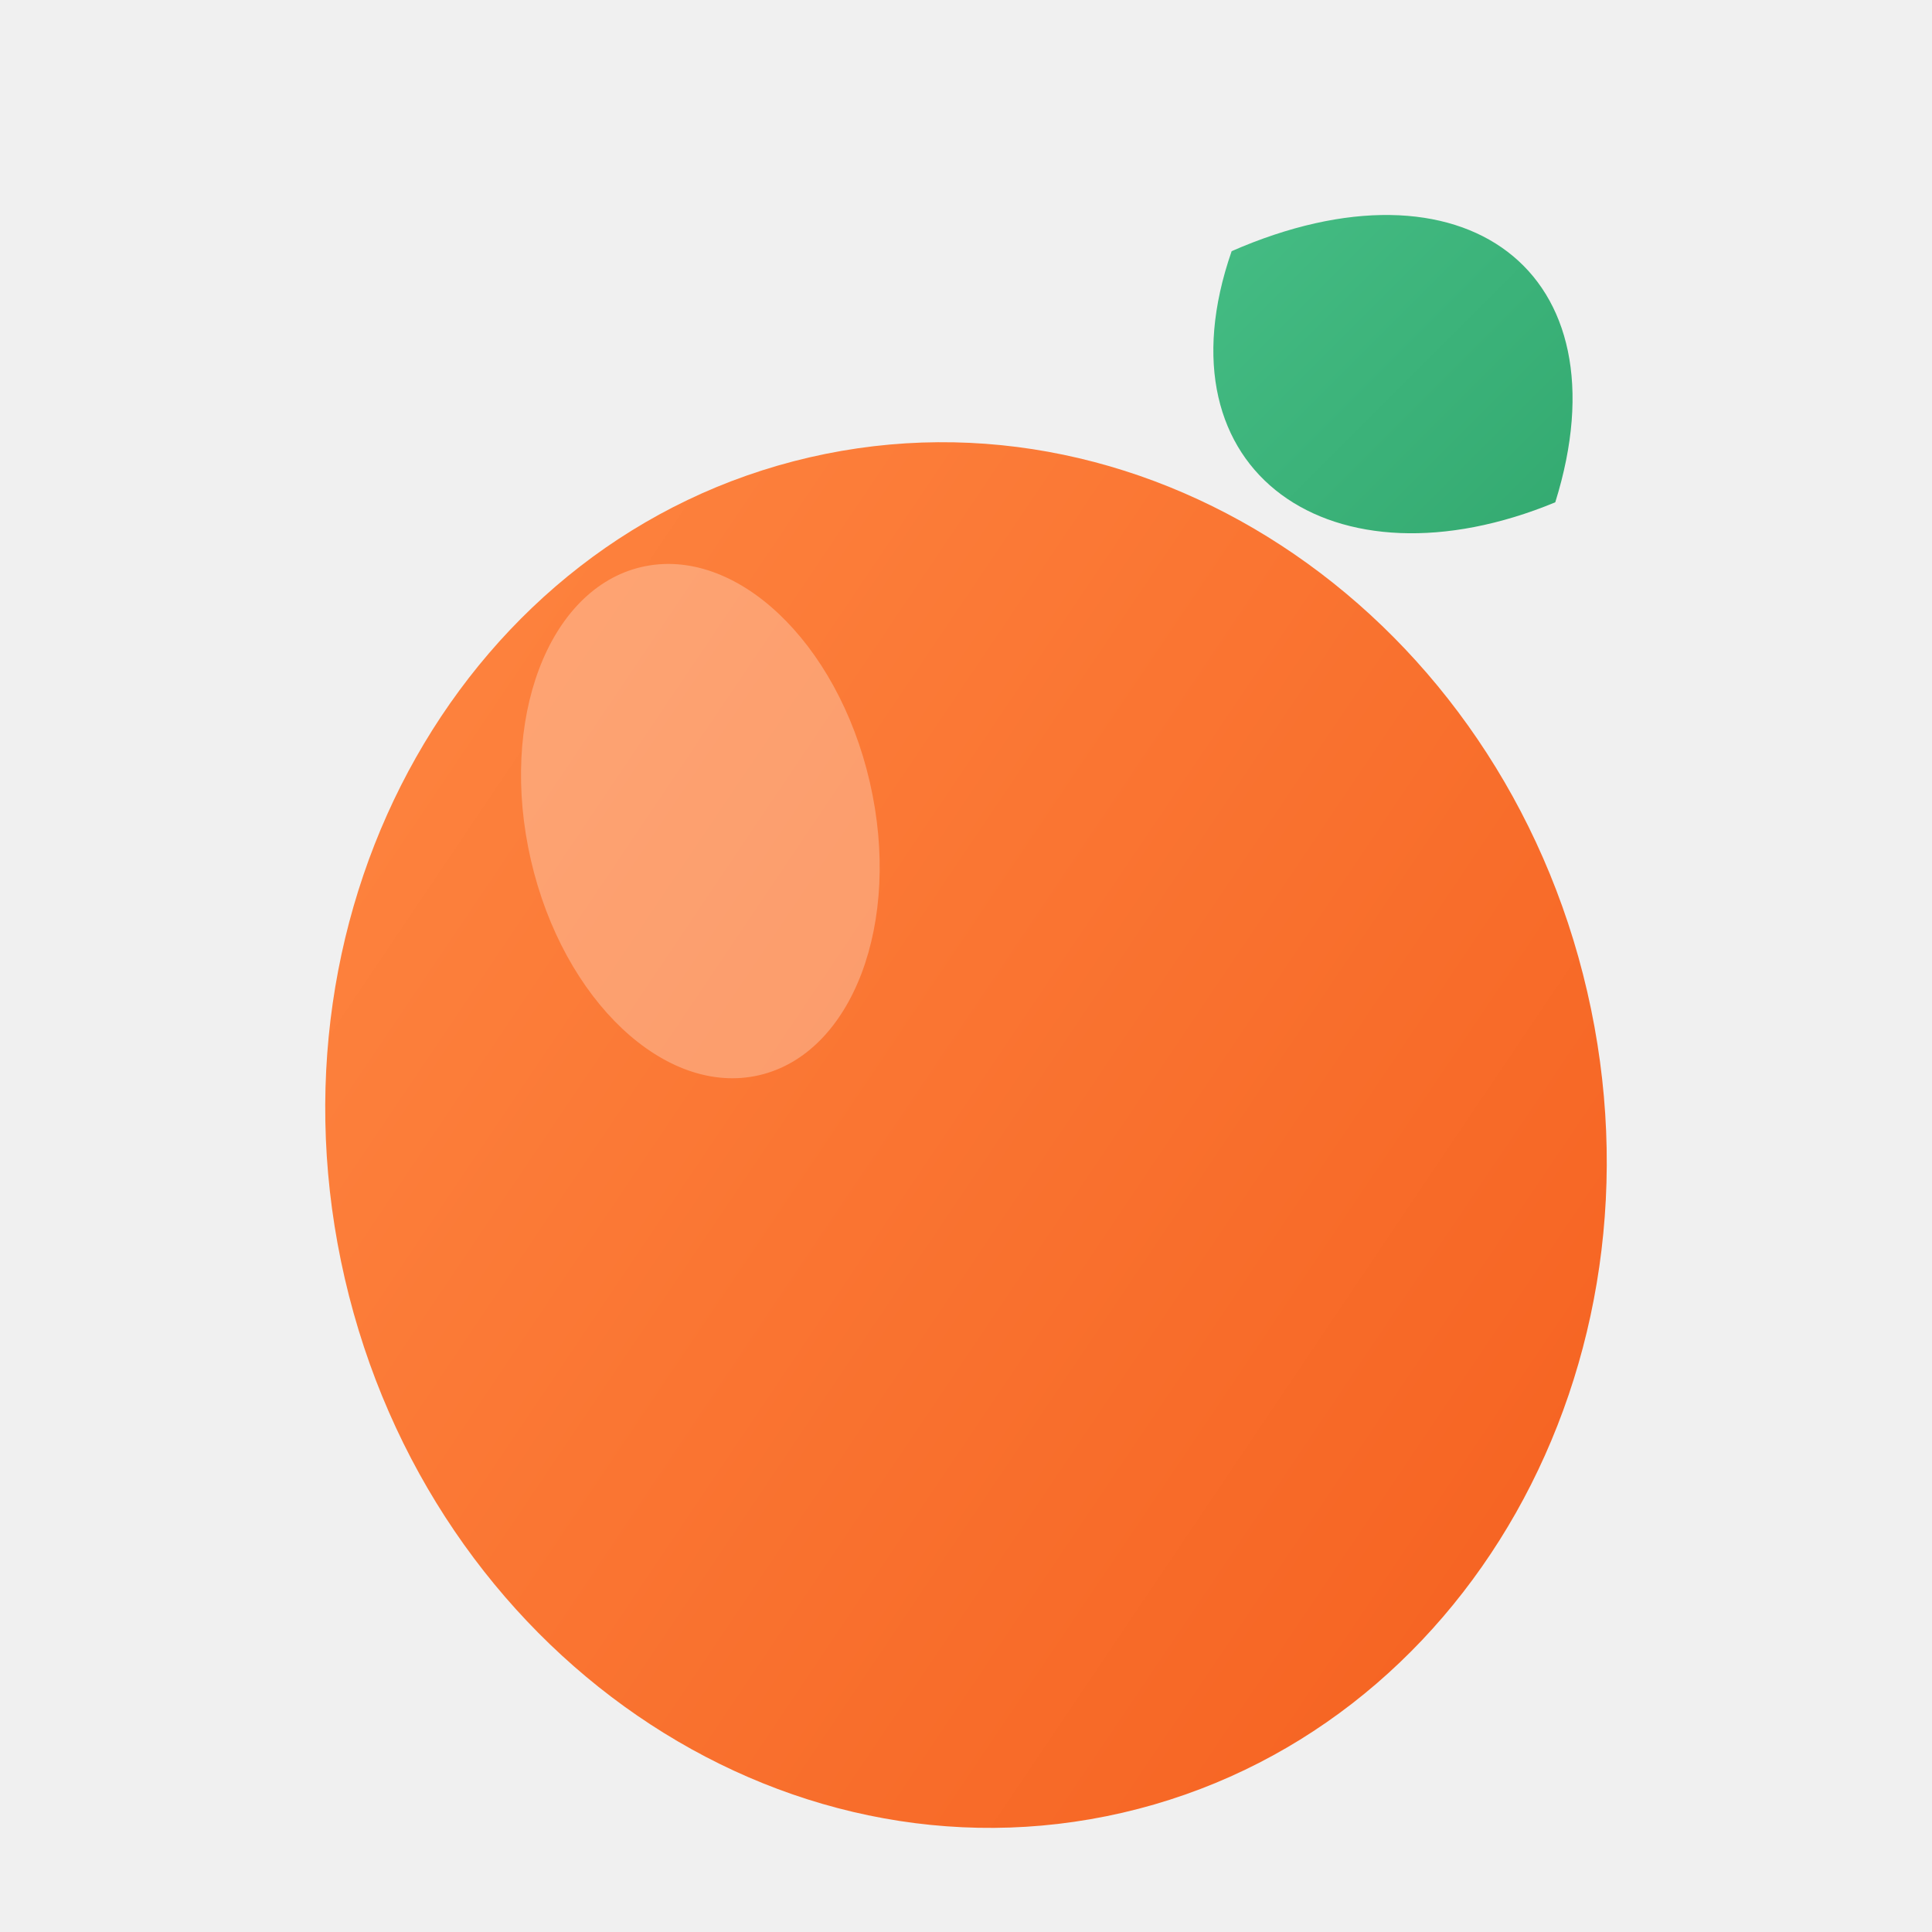
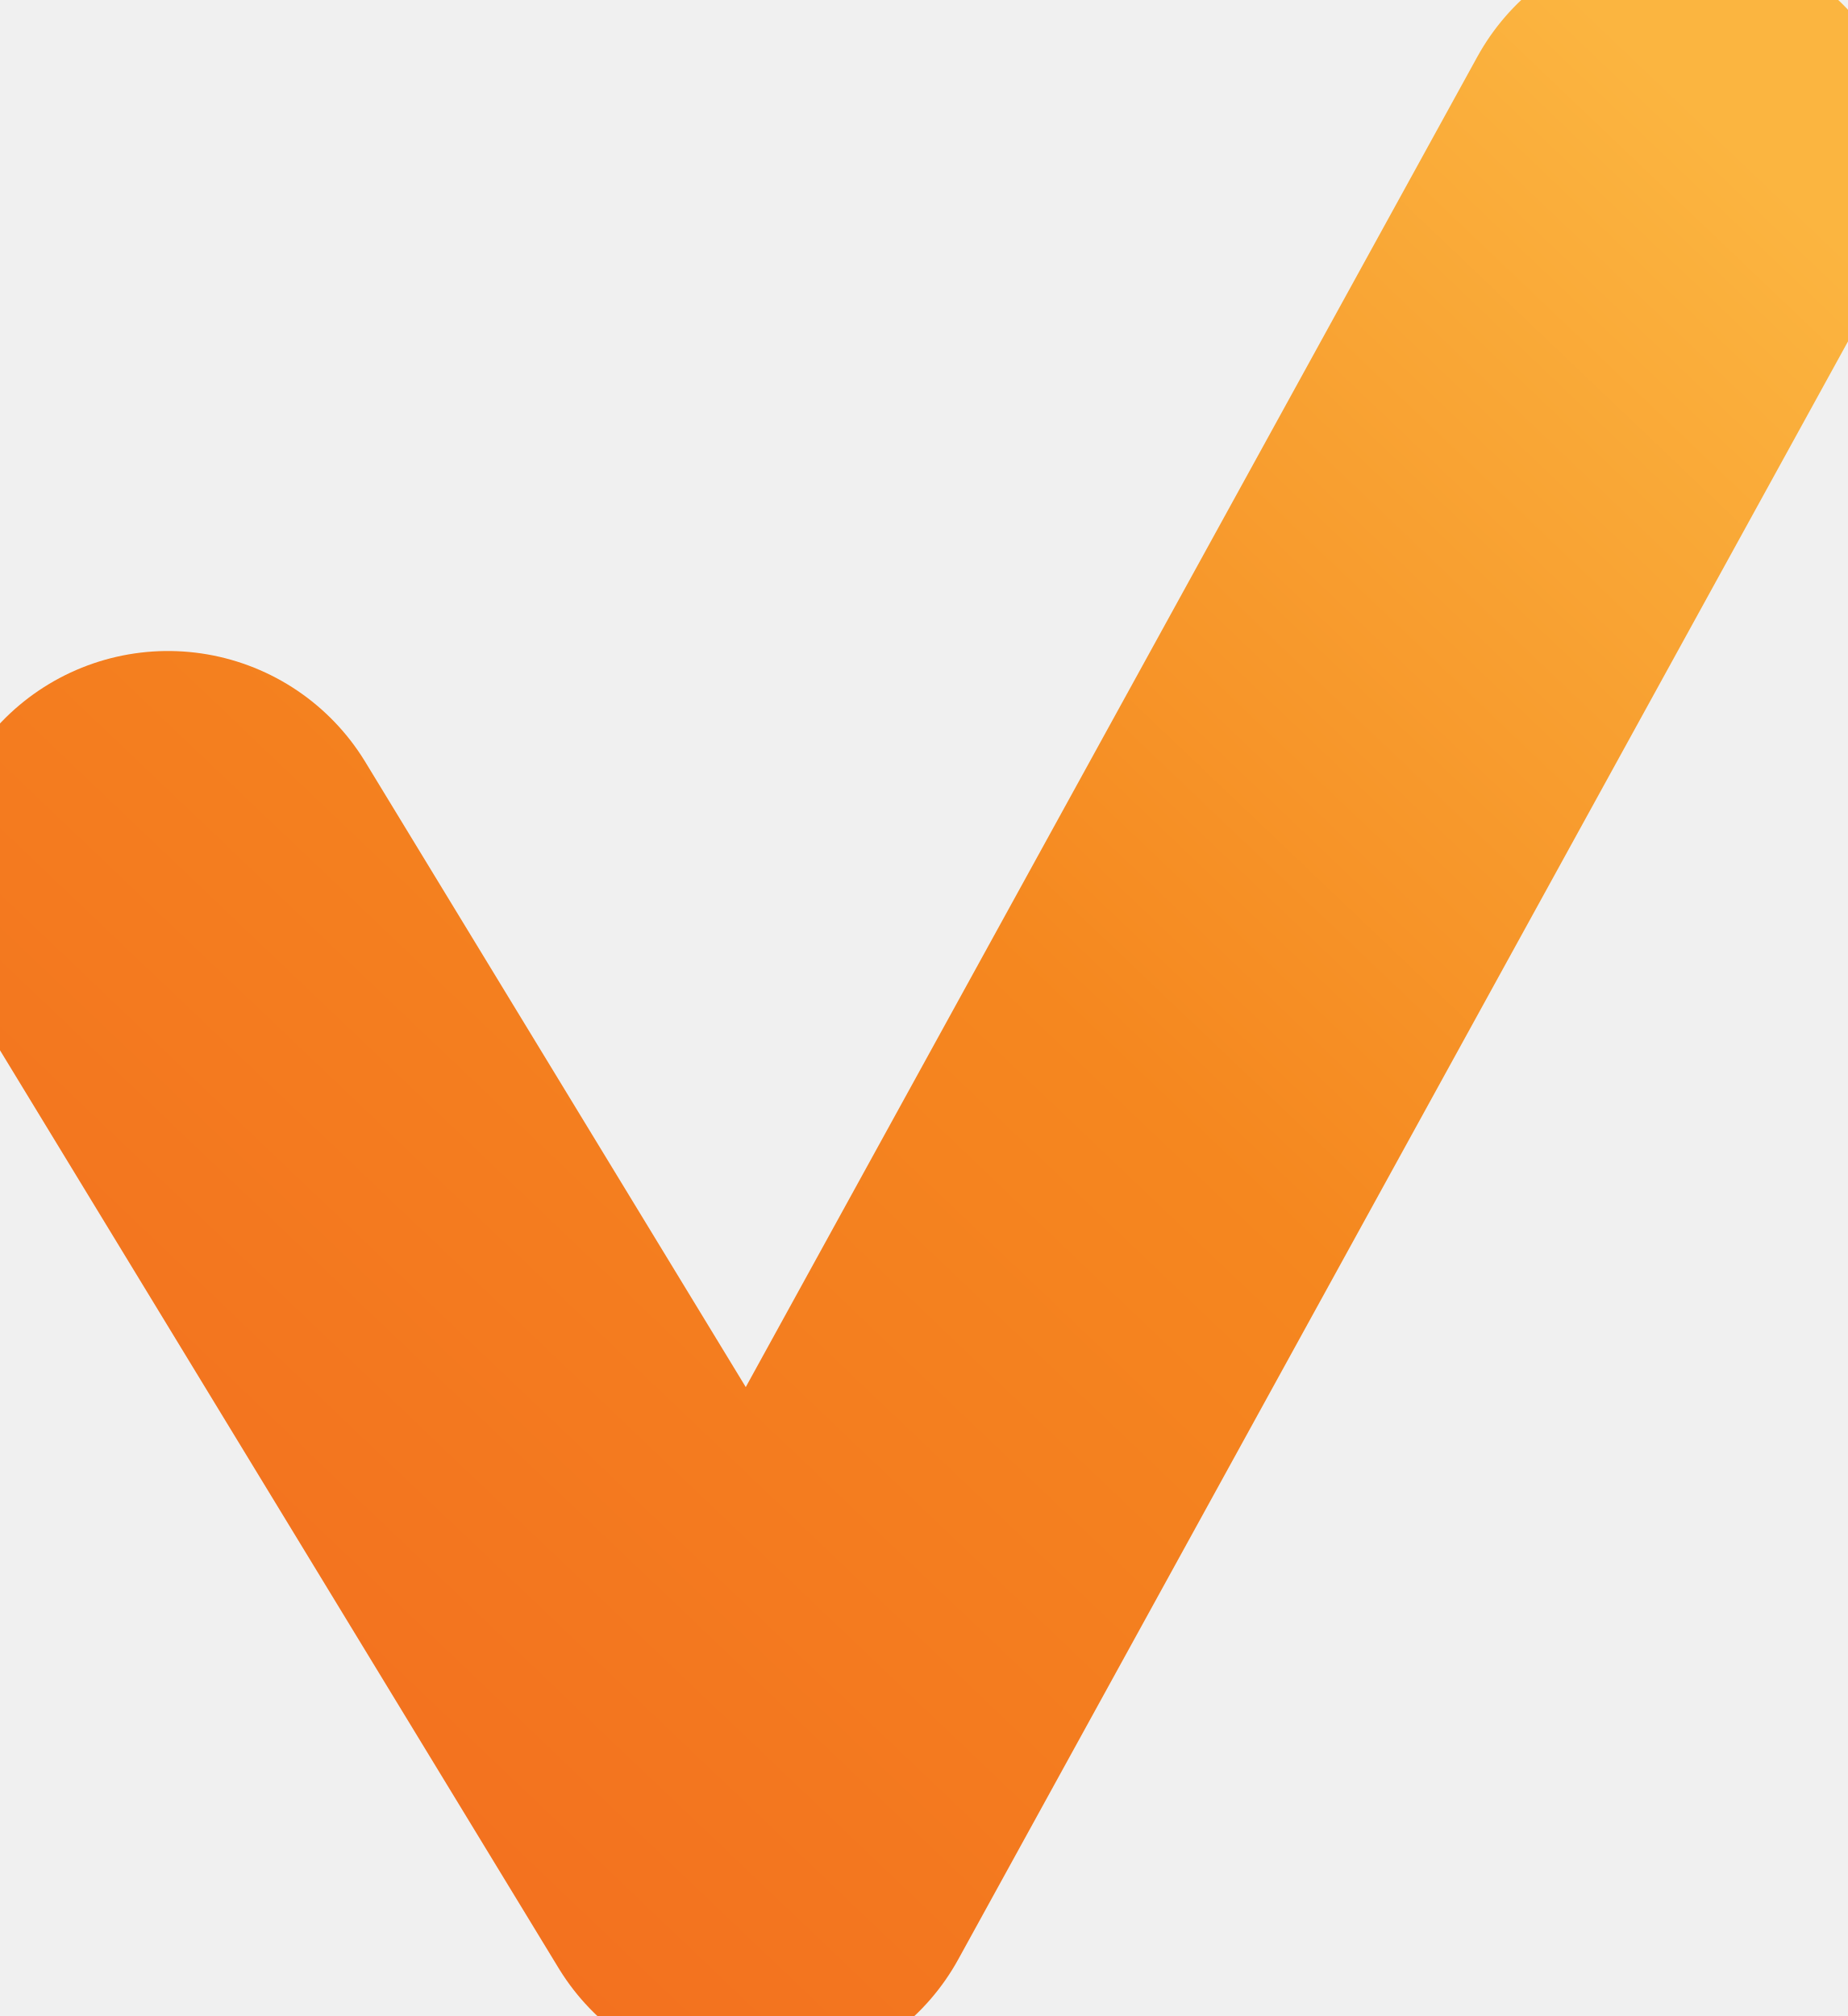
- <svg xmlns="http://www.w3.org/2000/svg" viewBox="0 0 40 40">
+ <svg xmlns="http://www.w3.org/2000/svg" viewBox="0 0 44 48">
  <defs>
-     <linearGradient id="b" x1="6" y1="6" x2="34" y2="36" gradientUnits="userSpaceOnUse">
-       <stop stop-color="#FF8A45" />
-       <stop offset="1" stop-color="#F5601F" />
-     </linearGradient>
-     <linearGradient id="l" x1="24" y1="3" x2="34" y2="13" gradientUnits="userSpaceOnUse">
-       <stop stop-color="#48C088" />
-       <stop offset="1" stop-color="#2FA56B" />
+     <linearGradient id="c" x1="2" y1="46" x2="42" y2="4" gradientUnits="userSpaceOnUse">
+       <stop stop-color="#F26B1F" />
+       <stop offset="0.55" stop-color="#F5871F" />
+       <stop offset="1" stop-color="#FBB540" />
    </linearGradient>
  </defs>
-   <ellipse cx="20" cy="23.5" rx="13.2" ry="14.4" transform="rotate(-13 20 23.5)" fill="url(#b)" />
-   <ellipse cx="14.5" cy="17" rx="3.6" ry="5.4" transform="rotate(-13 14.5 17)" fill="#fff" opacity=".28" />
-   <path d="M25.5 5.2c4.8-2.1 8.2 0.4 6.7 5.2-4.6 1.9-8.3-0.6-6.7-5.2Z" fill="url(#l)" />
+   <polyline points="4,21 18,44 40,4" fill="none" stroke="url(#c)" stroke-width="11" stroke-linecap="round" stroke-linejoin="round" />
</svg>
